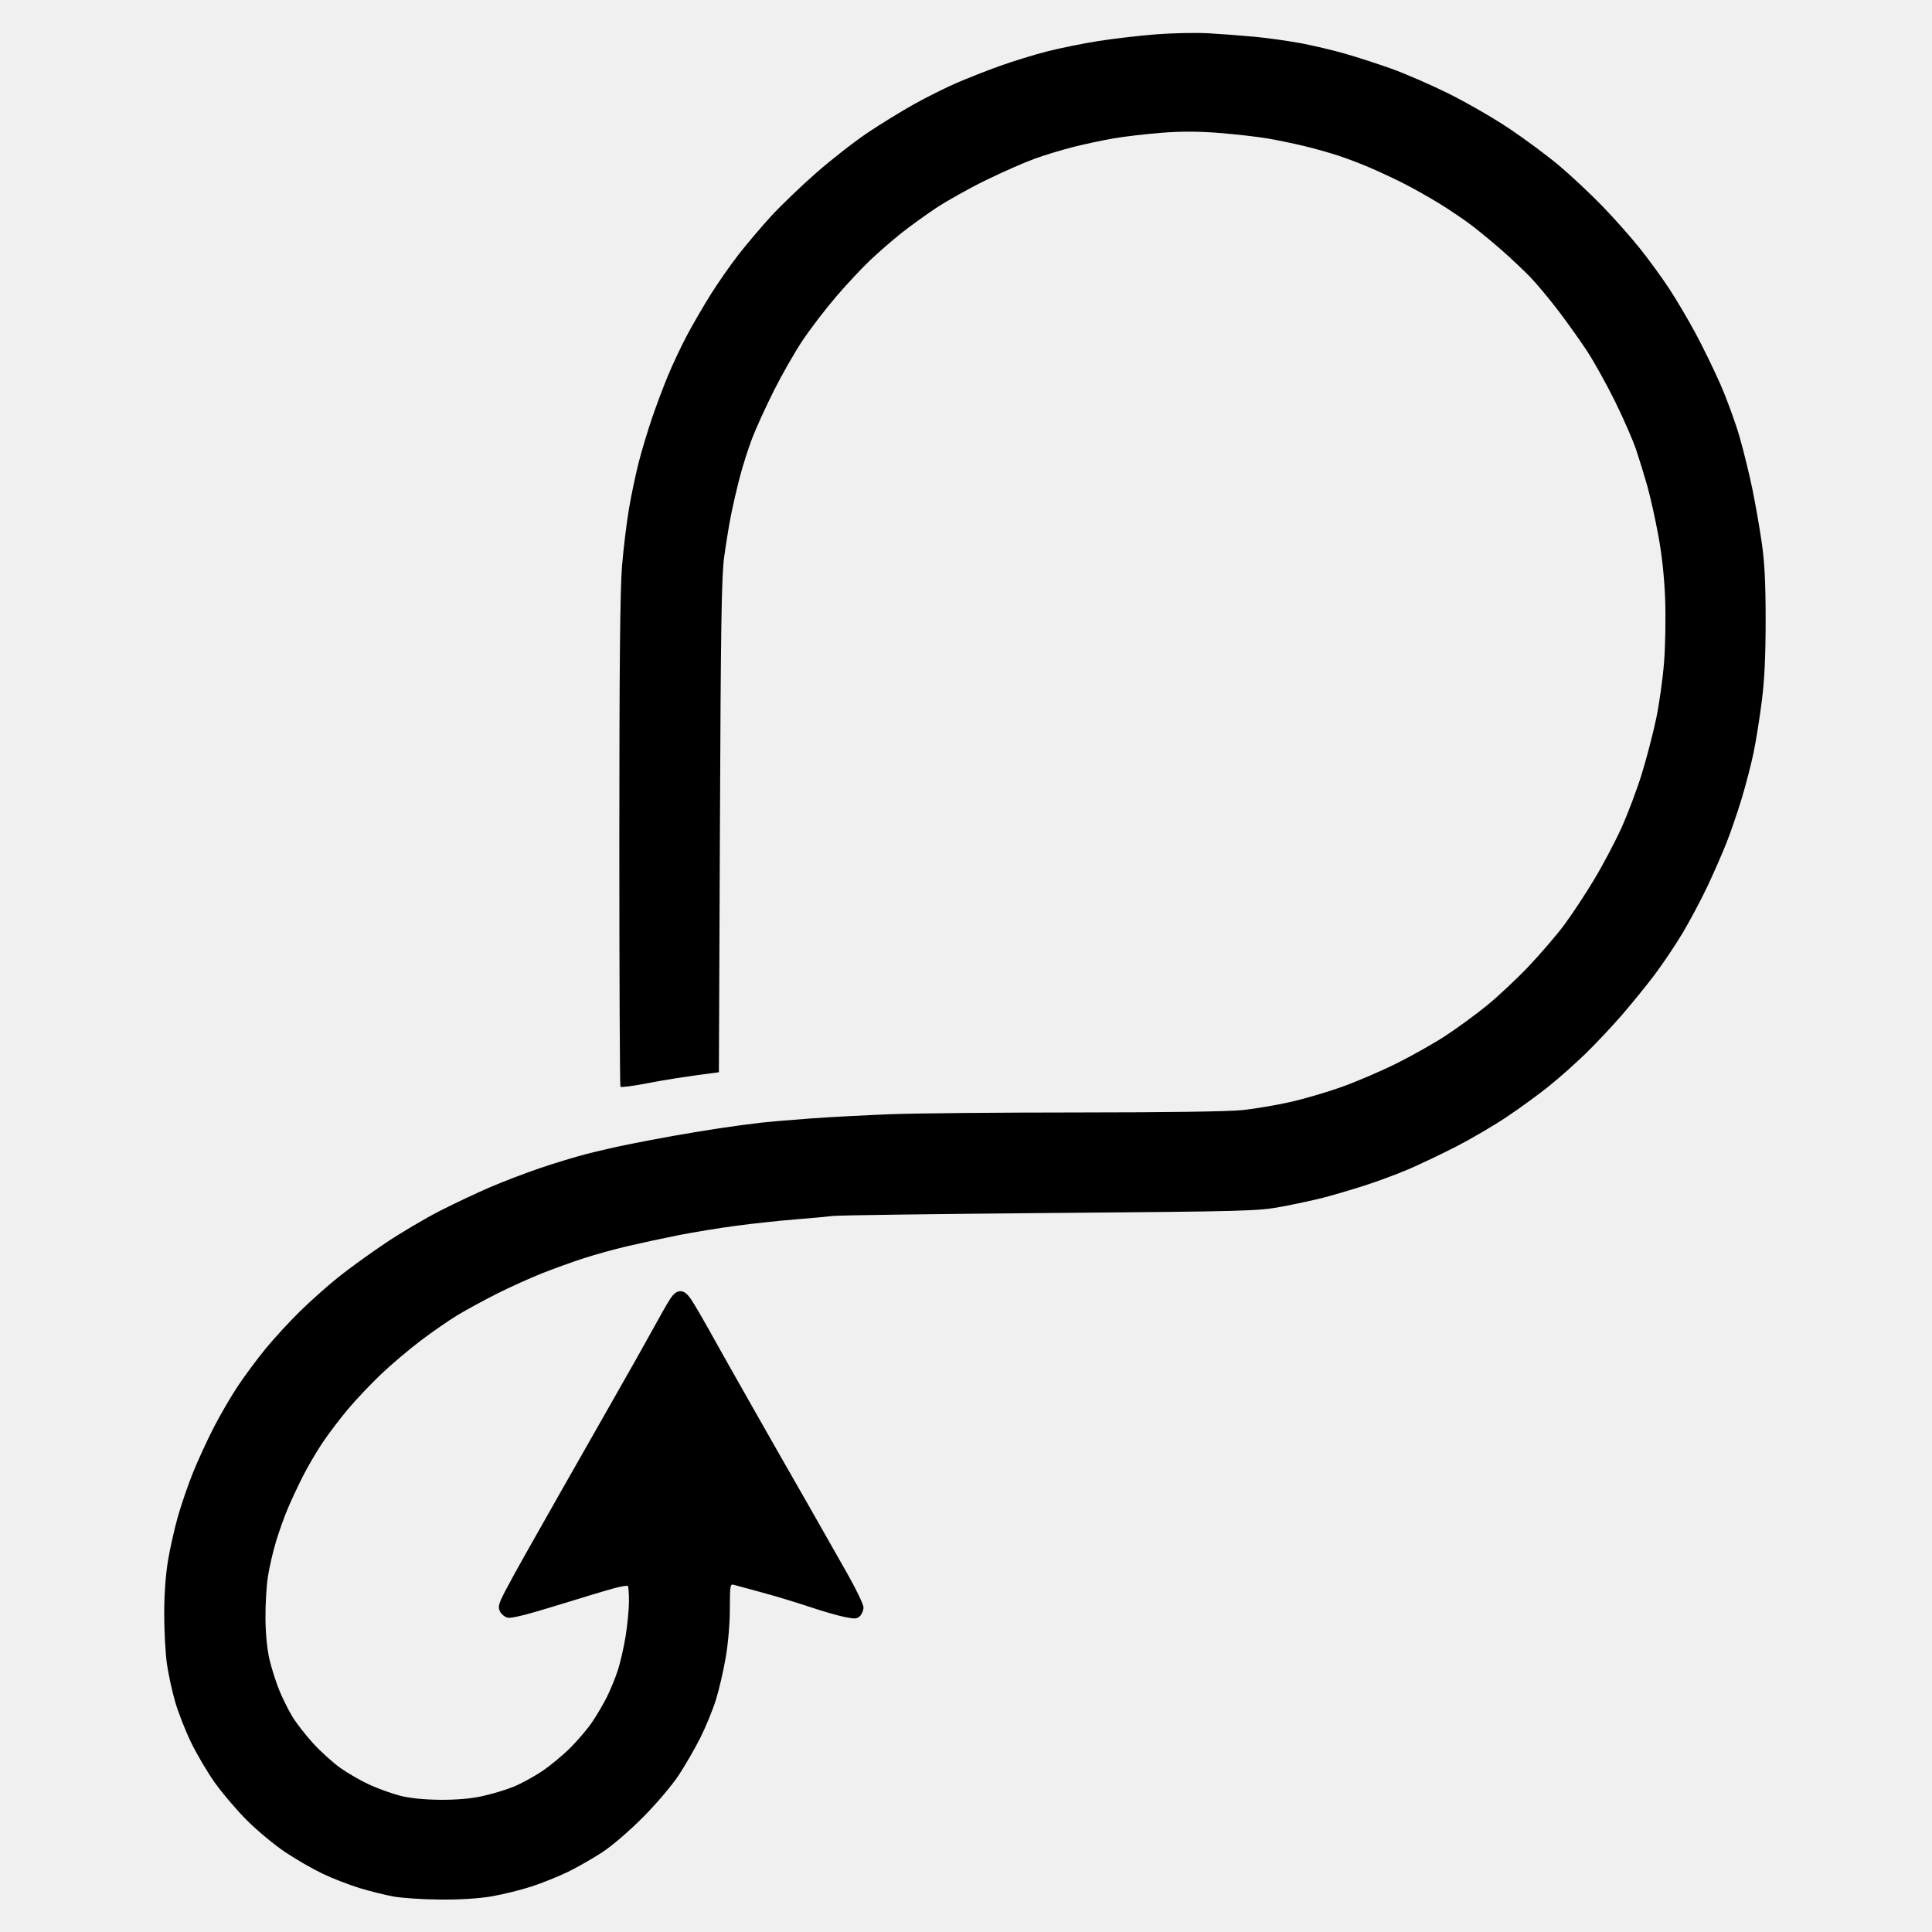
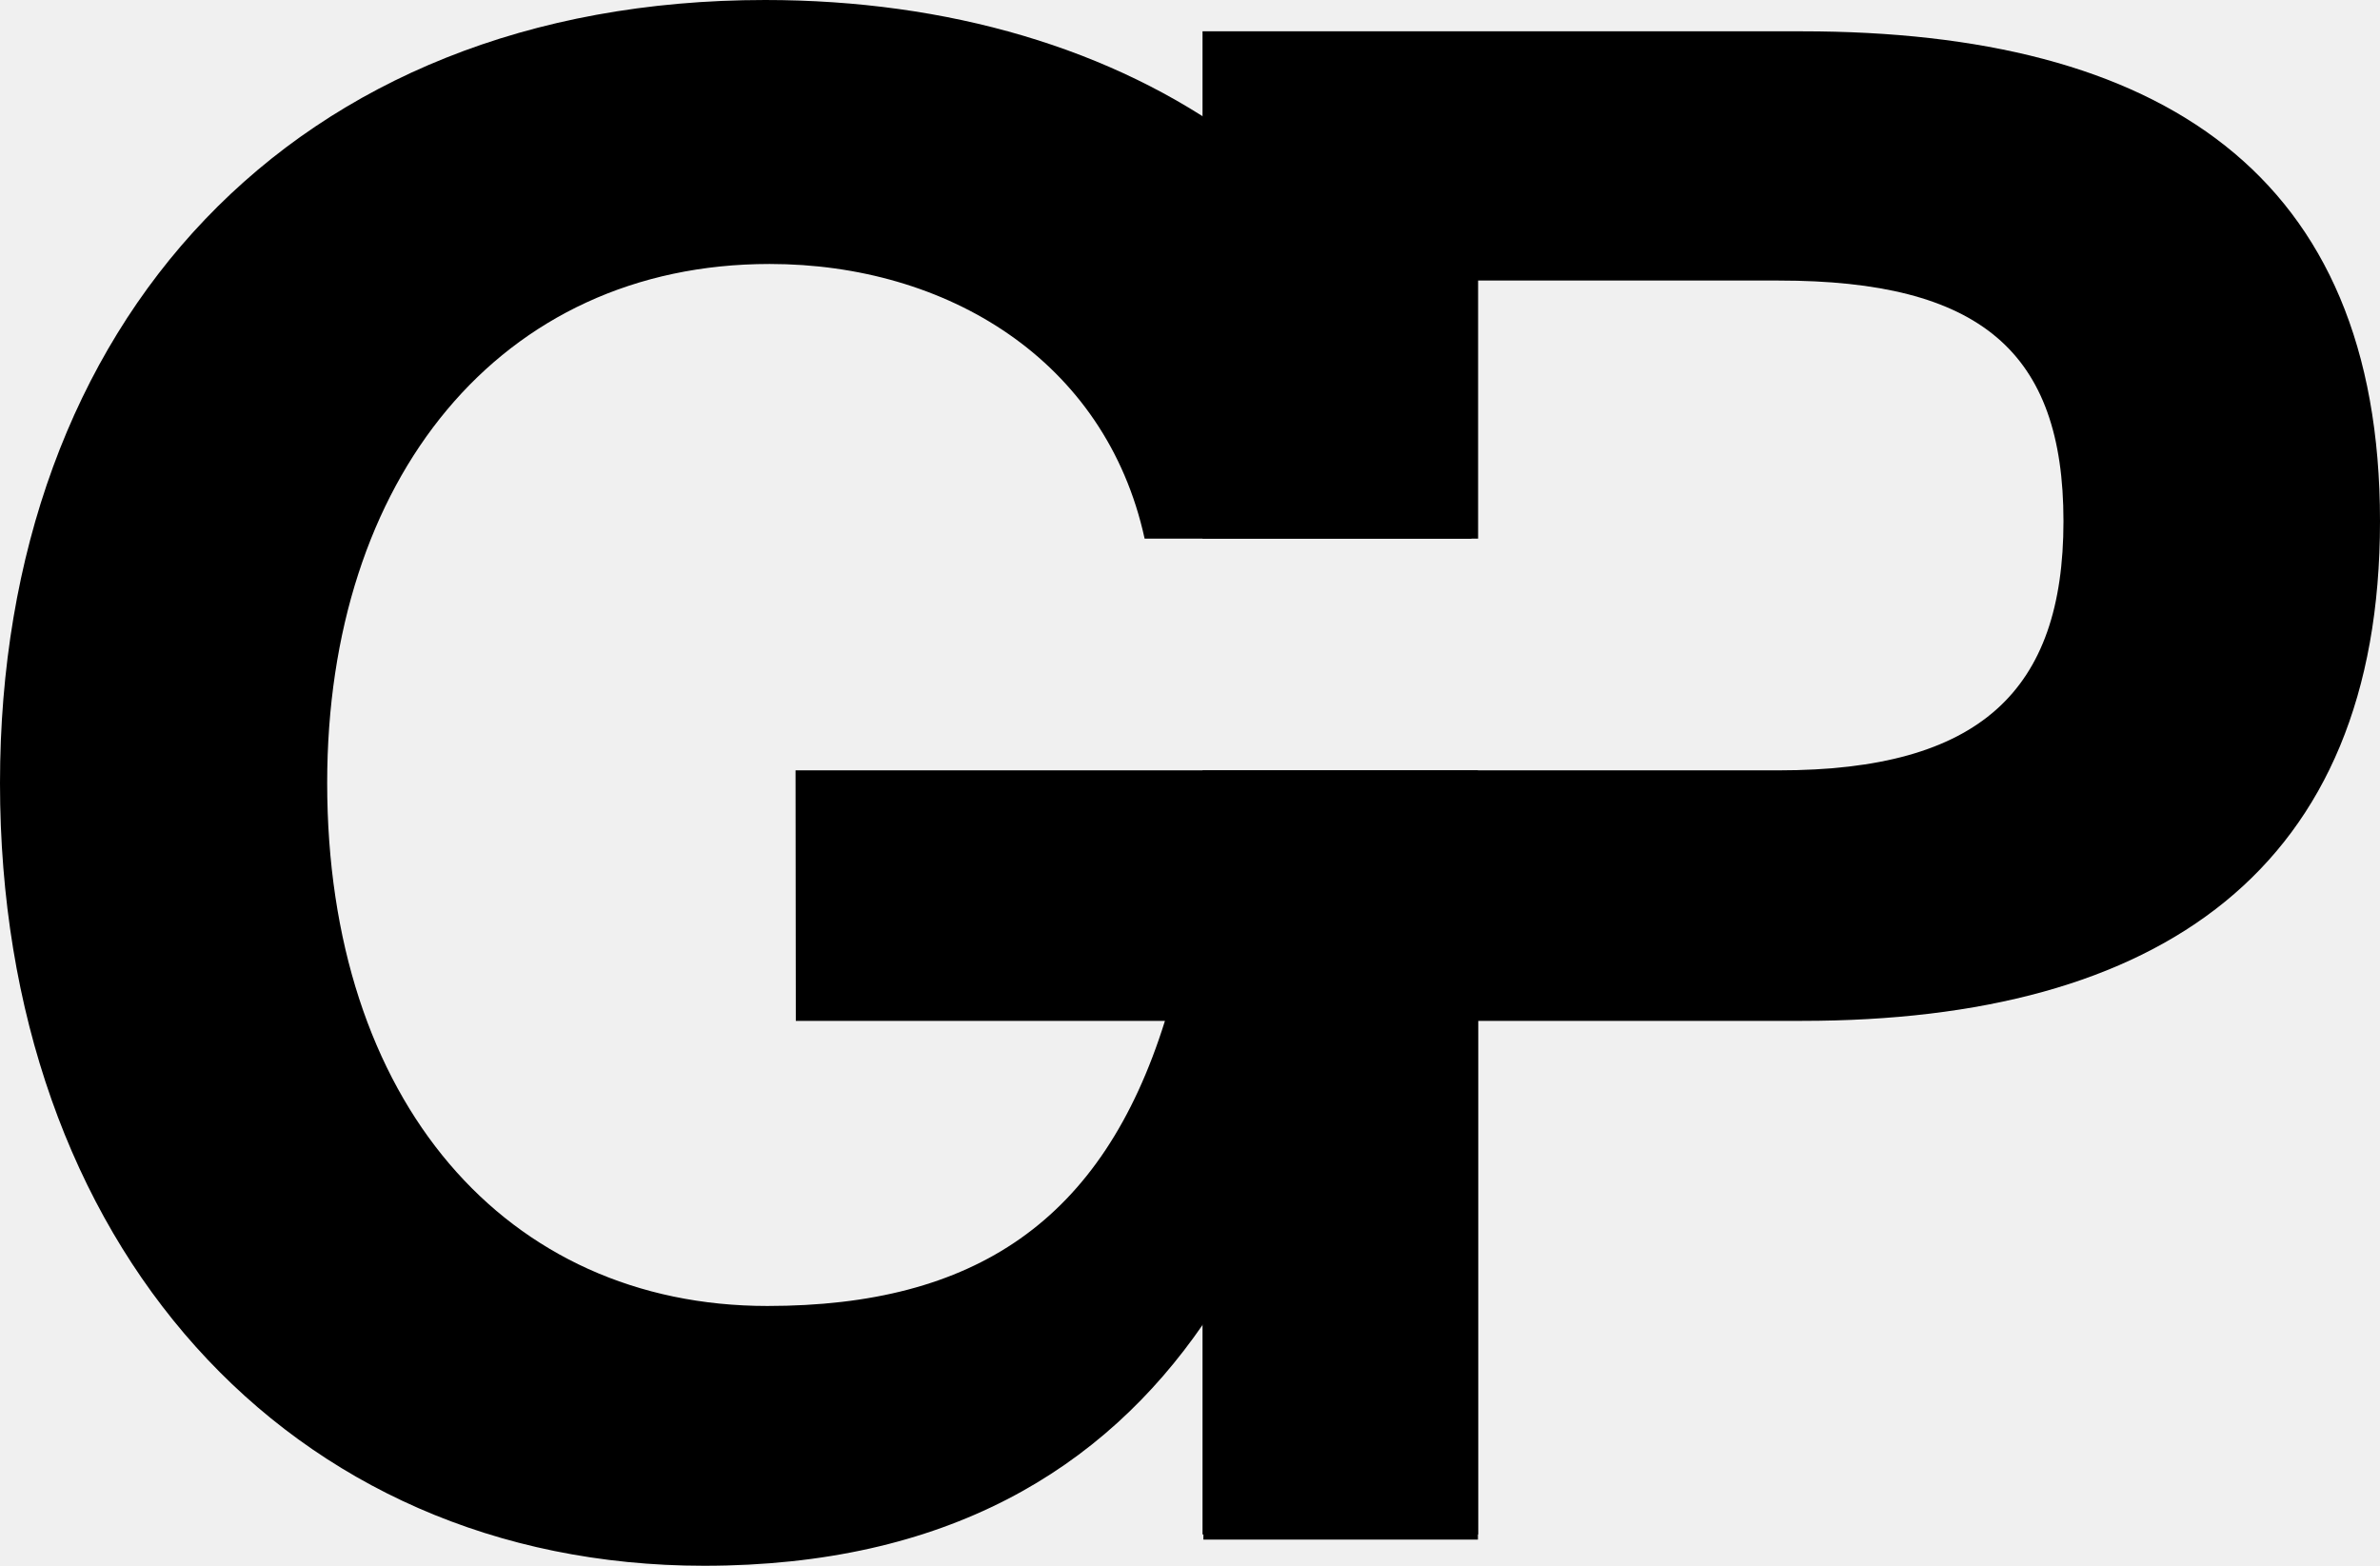
- <svg xmlns="http://www.w3.org/2000/svg" version="1.1" width="900" height="900">
-   <g>
-     <g>
-       <path fill-rule="evenodd" stroke="none" d="M 334.889 499.5 C 319.204 501.489 309.007 503.17 302.11 504.518 C 295.213 505.867 289.33 506.64 289.035 506.235 C 288.741 505.831 288.504 454.425 288.509 392 C 288.516 309.633 288.863 274.385 289.774 263.5 C 290.465 255.25 291.932 243.228 293.035 236.784 C 294.137 230.34 296.176 220.665 297.566 215.284 C 298.955 209.903 301.696 200.775 303.656 195 C 305.616 189.225 308.995 180.225 311.165 175 C 313.335 169.775 317.249 161.45 319.862 156.5 C 322.475 151.55 327.469 142.936 330.959 137.357 C 334.449 131.779 340.394 123.259 344.171 118.424 C 347.947 113.589 354.723 105.61 359.227 100.692 C 363.732 95.774 373.212 86.673 380.294 80.468 C 387.376 74.262 398.195 65.826 404.335 61.721 C 410.476 57.616 420.225 51.634 426 48.427 C 431.775 45.22 440.55 40.838 445.5 38.688 C 450.45 36.538 459.45 32.997 465.5 30.818 C 471.55 28.64 481.45 25.583 487.5 24.024 C 493.55 22.466 504.35 20.268 511.5 19.139 C 518.65 18.011 530.8 16.597 538.5 15.998 C 546.2 15.399 557.225 15.177 563 15.504 C 568.775 15.831 578.45 16.564 584.5 17.133 C 590.55 17.701 600.225 19.055 606 20.142 C 611.775 21.229 621 23.407 626.5 24.983 C 632 26.559 641.675 29.69 648 31.94 C 654.325 34.19 666.261 39.369 674.525 43.448 C 682.789 47.528 695.614 54.916 703.025 59.865 C 710.436 64.815 721 72.665 726.5 77.309 C 732 81.954 741.022 90.422 746.548 96.127 C 752.075 101.832 760.016 110.804 764.195 116.064 C 768.374 121.324 774.427 129.654 777.646 134.575 C 780.866 139.495 786.296 148.691 789.714 155.01 C 793.132 161.33 798.398 172.125 801.416 179 C 804.434 185.875 808.457 196.9 810.355 203.5 C 812.253 210.1 814.957 221.125 816.364 228 C 817.771 234.875 819.727 246.088 820.711 252.917 C 822.028 262.058 822.5 271.555 822.5 288.917 C 822.5 305.54 821.978 316.632 820.73 326.5 C 819.756 334.2 818.057 344.901 816.953 350.28 C 815.85 355.659 813.355 365.333 811.409 371.78 C 809.463 378.226 806.272 387.55 804.318 392.5 C 802.364 397.45 798.355 406.603 795.409 412.841 C 792.463 419.078 787.281 428.835 783.893 434.523 C 780.504 440.211 774.567 449.057 770.698 454.182 C 766.829 459.307 759.946 467.775 755.402 473 C 750.859 478.225 743.397 486.158 738.821 490.628 C 734.244 495.098 726.541 501.954 721.703 505.862 C 716.864 509.771 707.843 516.34 701.654 520.461 C 695.466 524.582 684.8 530.814 677.952 534.31 C 671.103 537.806 661.225 542.499 656 544.74 C 650.775 546.981 641.528 550.404 635.45 552.348 C 629.373 554.292 620.823 556.804 616.45 557.93 C 612.078 559.056 603.325 560.941 597 562.119 C 585.974 564.173 581.526 564.294 489 565.061 C 435.925 565.502 390.475 566.121 388 566.438 C 385.525 566.755 377.65 567.479 370.5 568.046 C 363.35 568.613 350.975 569.941 343 570.997 C 335.025 572.053 322.7 574.075 315.61 575.49 C 308.521 576.905 297.946 579.184 292.11 580.556 C 286.275 581.928 277.225 584.432 272 586.122 C 266.775 587.811 258 590.975 252.5 593.153 C 247 595.331 237.55 599.604 231.5 602.65 C 225.45 605.695 217.193 610.187 213.15 612.632 C 209.108 615.078 201.384 620.423 195.987 624.51 C 190.589 628.598 182.326 635.592 177.624 640.054 C 172.922 644.516 165.978 651.841 162.193 656.333 C 158.408 660.825 153.008 667.942 150.194 672.148 C 147.379 676.355 143.245 683.428 141.007 687.867 C 138.769 692.306 135.646 698.989 134.068 702.719 C 132.49 706.448 130.039 713.298 128.622 717.941 C 127.205 722.583 125.485 730.008 124.801 734.441 C 124.118 738.873 123.605 747.675 123.663 754 C 123.727 761.113 124.439 768.361 125.528 773 C 126.496 777.125 128.536 783.567 130.061 787.315 C 131.587 791.063 134.334 796.603 136.166 799.627 C 137.999 802.651 142.356 808.256 145.849 812.083 C 149.342 815.91 155.039 821.068 158.51 823.544 C 161.98 826.021 168.123 829.558 172.16 831.406 C 176.197 833.253 182.656 835.565 186.515 836.543 C 191.057 837.695 197.577 838.353 205.015 838.411 C 212.6 838.47 219.264 837.897 224.639 836.725 C 229.115 835.749 235.641 833.788 239.139 832.368 C 242.638 830.948 248.622 827.696 252.437 825.143 C 256.252 822.589 262.215 817.662 265.688 814.193 C 269.161 810.724 273.741 805.324 275.865 802.193 C 277.989 799.062 281.075 793.8 282.723 790.5 C 284.372 787.2 286.672 781.575 287.836 778 C 289 774.425 290.636 767.225 291.472 762 C 292.308 756.775 292.994 749.537 292.996 745.917 C 292.998 742.296 292.761 739.094 292.469 738.802 C 292.177 738.51 289.14 739.032 285.719 739.961 C 282.299 740.89 270.382 744.476 259.239 747.931 C 245.617 752.153 238.151 754.004 236.455 753.578 C 235.067 753.23 233.439 751.862 232.836 750.539 C 231.908 748.502 232.281 747.089 235.275 741.317 C 237.22 737.568 241.556 729.664 244.911 723.753 C 248.266 717.843 255.072 705.813 260.035 697.02 C 264.997 688.227 275.907 669.045 284.279 654.394 C 292.65 639.742 301.784 623.54 304.575 618.388 C 307.367 613.237 310.746 607.329 312.085 605.261 C 313.808 602.597 315.234 601.5 316.971 601.5 C 318.724 601.5 320.179 602.641 322.072 605.5 C 323.529 607.7 327.033 613.663 329.859 618.751 C 332.685 623.839 336.971 631.489 339.385 635.751 C 341.798 640.013 347.465 650.025 351.98 658 C 356.494 665.975 361.383 674.572 362.844 677.105 C 364.305 679.638 370.55 690.558 376.721 701.371 C 382.893 712.185 391.162 726.746 395.096 733.73 C 399.031 740.714 402.25 747.497 402.25 748.803 C 402.25 750.11 401.524 751.905 400.637 752.792 C 399.231 754.197 398.276 754.251 393.219 753.206 C 390.026 752.547 382.708 750.422 376.957 748.483 C 371.206 746.545 361.325 743.558 355 741.844 C 348.675 740.131 342.713 738.512 341.75 738.248 C 340.157 737.81 340 738.799 340 749.284 C 340 756.124 339.211 765.419 338.056 772.171 C 336.987 778.424 334.909 787.356 333.437 792.02 C 331.966 796.684 328.73 804.55 326.248 809.5 C 323.765 814.45 319.238 822.292 316.188 826.926 C 313.052 831.691 305.831 840.199 299.571 846.506 C 293.176 852.949 285.121 859.87 280.5 862.893 C 276.1 865.772 268.9 869.879 264.5 872.019 C 260.1 874.16 252.45 877.229 247.5 878.84 C 242.55 880.451 234.258 882.496 229.074 883.385 C 223.032 884.42 214.415 884.961 205.074 884.892 C 197.058 884.832 187.258 884.191 183.295 883.466 C 179.332 882.741 172.184 880.957 167.41 879.501 C 162.636 878.045 154.957 875.061 150.346 872.87 C 145.735 870.679 137.885 866.16 132.902 862.827 C 127.919 859.494 119.94 852.875 115.171 848.119 C 110.402 843.362 103.625 835.427 100.111 830.485 C 96.598 825.543 91.56 817 88.917 811.5 C 86.274 806 82.973 797.551 81.581 792.724 C 80.189 787.897 78.476 780.022 77.775 775.224 C 77.074 770.426 76.5 759.975 76.5 752 C 76.5 742.793 77.145 733.646 78.266 726.942 C 79.237 721.135 81.324 711.862 82.904 706.335 C 84.484 700.808 87.606 691.727 89.841 686.154 C 92.077 680.582 96.39 671.18 99.424 665.261 C 102.459 659.343 107.585 650.528 110.815 645.672 C 114.045 640.817 119.894 632.942 123.812 628.172 C 127.731 623.403 134.888 615.622 139.718 610.882 C 144.548 606.142 152.55 599.014 157.5 595.042 C 162.45 591.07 172.35 583.901 179.5 579.11 C 186.65 574.32 198.097 567.55 204.938 564.066 C 211.779 560.582 222.354 555.595 228.438 552.985 C 234.522 550.374 244.978 546.381 251.673 544.111 C 258.368 541.841 268.043 538.903 273.173 537.582 C 278.303 536.261 287 534.268 292.5 533.153 C 298 532.038 307.45 530.241 313.5 529.161 C 319.55 528.081 329.225 526.483 335 525.611 C 340.775 524.738 349.325 523.588 354 523.054 C 358.675 522.521 369.7 521.578 378.5 520.958 C 387.3 520.339 403.725 519.475 415 519.038 C 426.275 518.601 465.425 518.236 502 518.228 C 543.203 518.219 572.432 517.797 578.836 517.117 C 584.521 516.513 594.421 514.847 600.836 513.414 C 607.251 511.981 618.125 508.799 625 506.344 C 631.875 503.889 643.368 498.964 650.54 495.4 C 657.712 491.836 668.007 486.021 673.419 482.478 C 678.83 478.935 687.476 472.608 692.632 468.419 C 697.788 464.229 706.553 456.009 712.111 450.151 C 717.669 444.293 725.073 435.675 728.565 431 C 732.056 426.325 738.303 416.875 742.446 410 C 746.589 403.125 752.418 392.1 755.399 385.5 C 758.38 378.9 762.629 367.604 764.841 360.397 C 767.054 353.19 770.041 341.717 771.48 334.902 C 772.919 328.086 774.587 316.207 775.185 308.505 C 775.784 300.802 776.01 287.525 775.688 279 C 775.309 268.958 774.195 258.57 772.525 249.5 C 771.107 241.8 768.803 231.45 767.406 226.5 C 766.008 221.55 763.657 213.903 762.182 209.507 C 760.707 205.111 756.283 194.986 752.352 187.007 C 748.421 179.028 742.533 168.438 739.268 163.474 C 736.003 158.51 729.906 149.96 725.72 144.474 C 721.534 138.988 715.71 132.025 712.778 129 C 709.845 125.975 704.083 120.535 699.973 116.91 C 695.863 113.286 689.575 108.072 686 105.325 C 682.425 102.577 675.407 97.82 670.403 94.753 C 665.4 91.686 657.75 87.392 653.403 85.211 C 649.057 83.029 642.125 79.797 638 78.029 C 633.875 76.26 627.35 73.779 623.5 72.516 C 619.65 71.253 612.675 69.281 608 68.134 C 603.325 66.986 595.527 65.366 590.67 64.533 C 585.814 63.699 575.573 62.526 567.914 61.924 C 558.006 61.145 550.165 61.134 540.743 61.883 C 533.459 62.463 523.45 63.643 518.5 64.506 C 513.55 65.368 505.225 67.15 500 68.465 C 494.775 69.779 486.639 72.253 481.92 73.961 C 477.2 75.669 467 80.162 459.252 83.946 C 451.504 87.73 441.006 93.603 435.922 96.998 C 430.839 100.393 423.525 105.688 419.669 108.764 C 415.812 111.841 409.508 117.315 405.659 120.929 C 401.81 124.543 394.561 132.282 389.55 138.128 C 384.54 143.973 377.474 153.198 373.85 158.628 C 370.225 164.057 364.216 174.575 360.496 182 C 356.776 189.425 352.257 199.325 350.454 204 C 348.651 208.675 346.058 216.775 344.692 222 C 343.325 227.225 341.448 235.325 340.52 240 C 339.591 244.675 338.161 253.45 337.342 259.5 C 336.121 268.512 335.765 291.189 335.37 385 L 334.889 499.5 Z" />
-     </g>
-   </g>
-   <style>
-     path { fill: #000000; }
-     @media (prefers-color-scheme: dark) { path { fill: #ffffff; } }
-     </style>
+ <svg xmlns="http://www.w3.org/2000/svg" width="190" height="125" viewBox="0 0 190 125" fill="none">
+   <path d="M143.869 81.5H118V122.5H96V61.5V43V2.5H143.869C172.403 2.5 190 13.808 190 41.608C190 69.407 172.403 81.5 143.869 81.5ZM141.997 22.397H118C118 22.397 118 34.954 118 43H107.5H96V61.5H107.5H118H142C158.05 61.5 164.731 55.152 164.731 41.608C164.731 28.064 158.071 22.397 141.997 22.397Z" fill="black" />
+   <path d="M63.51 61.5H117.986V122.911H96.069V105.68C88.051 117.339 75.52 125 56.208 125C22.973 125 0 99.231 0 62.526C0 25.82 23.334 0 61.081 0C90.32 0 113.628 15.502 117.47 42.999H91.377C88.257 28.709 75.546 21.074 61.442 21.074C39.861 21.074 26.119 38.305 26.119 62.5C26.119 87.907 40.403 104.261 61.262 104.261C77.789 104.261 88 97.5 93 81.5H63.531L63.505 57.083L63.51 61.5Z" fill="black" />
</svg>
